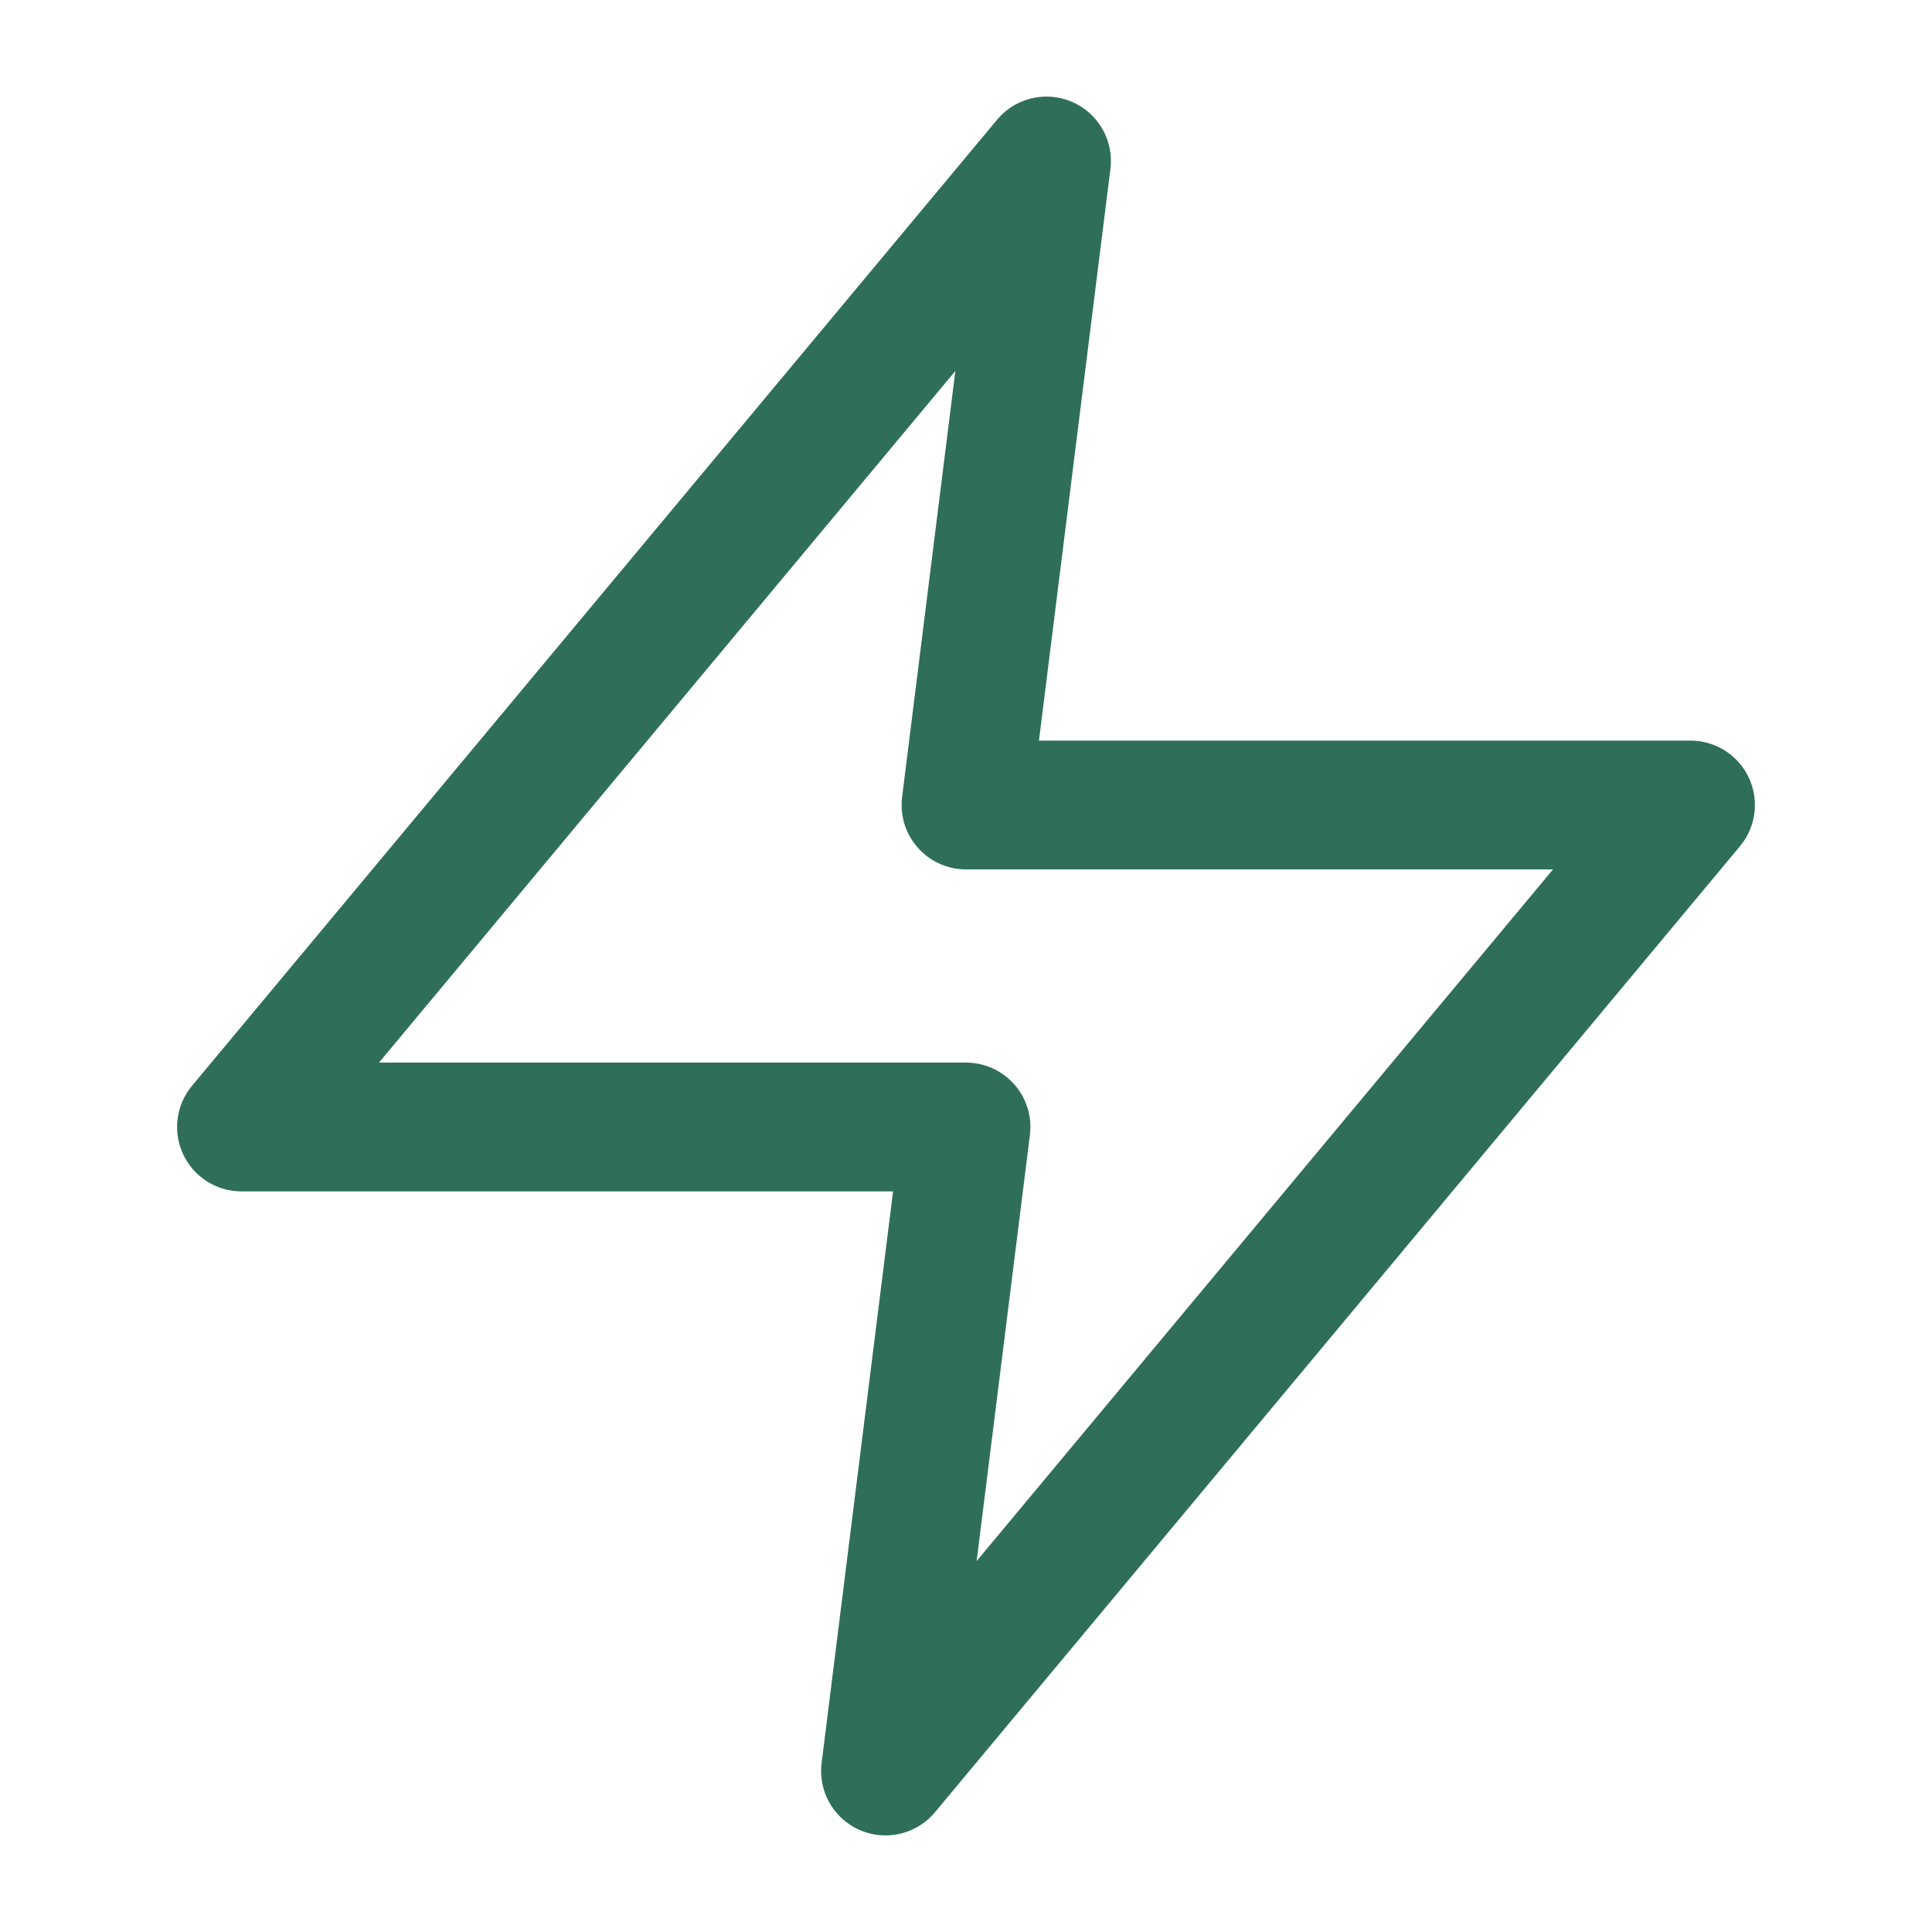
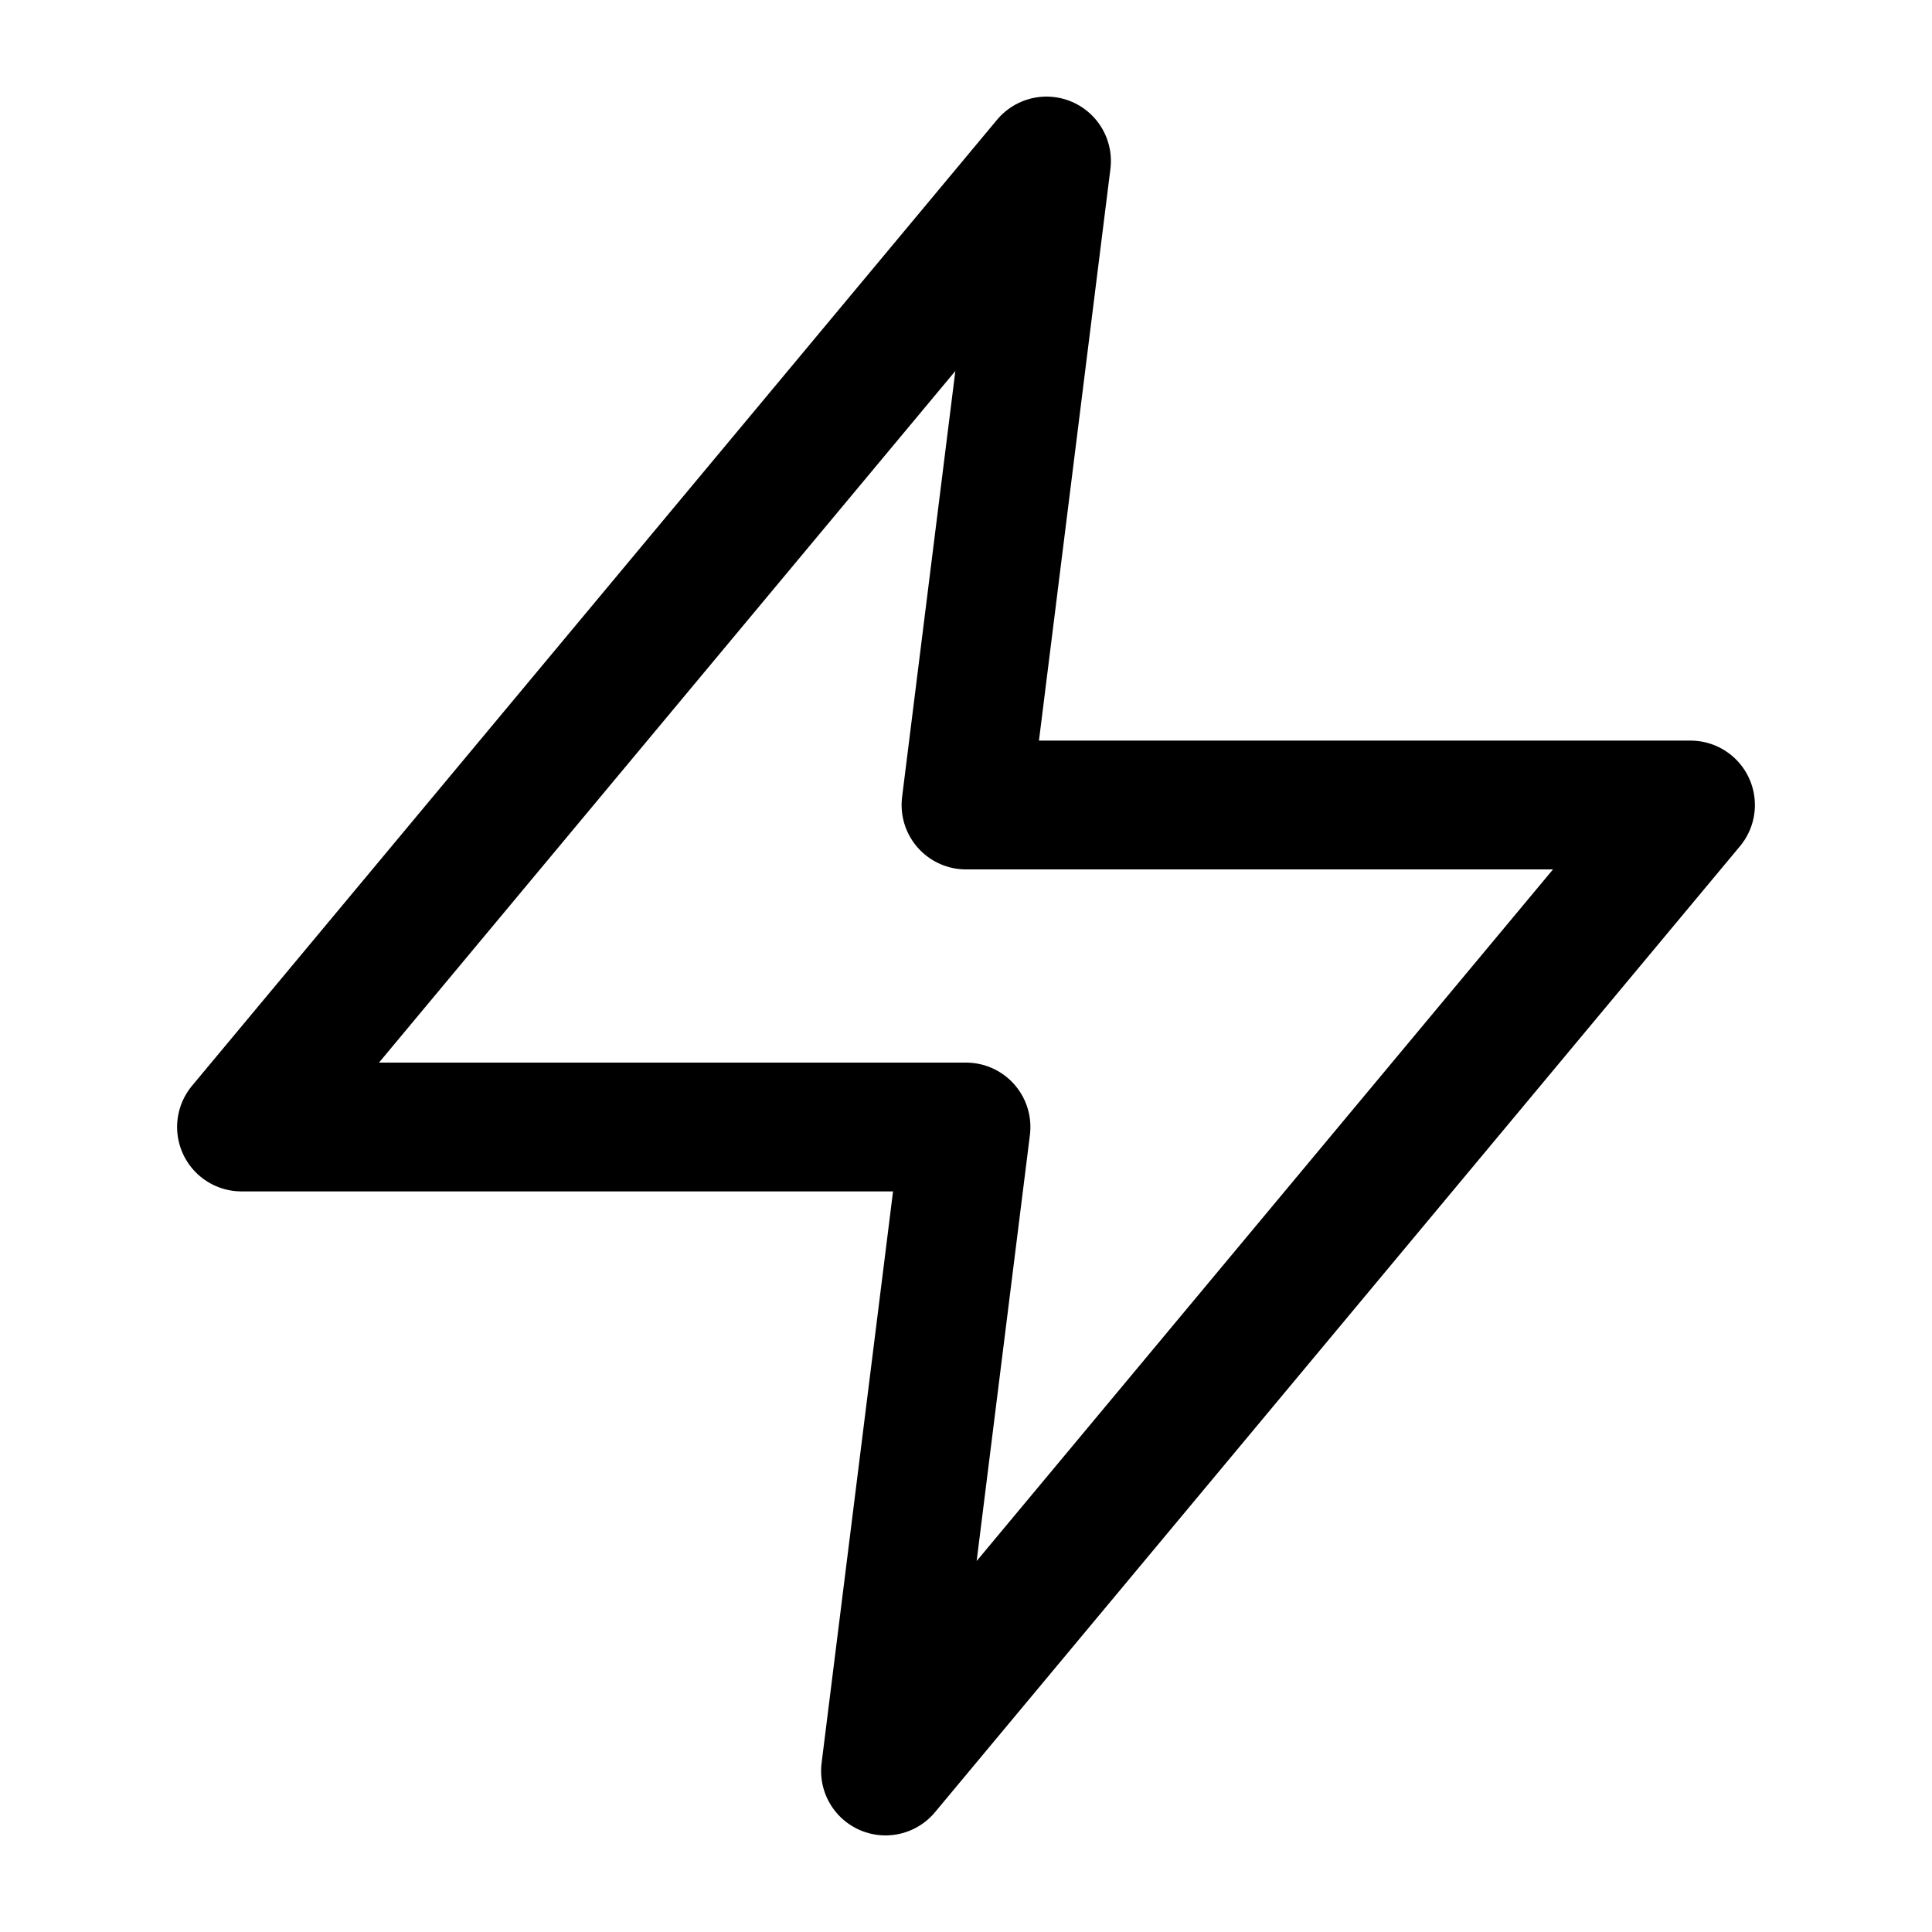
- <svg xmlns="http://www.w3.org/2000/svg" width="24" height="24" viewBox="0 0 24 24" fill="none" stroke="#2F6F59" stroke-width="1.6" stroke-linecap="round" stroke-linejoin="round">
+ <svg xmlns="http://www.w3.org/2000/svg" width="24" height="24" viewBox="0 0 24 24" fill="none" stroke="currentColor" stroke-width="1.6" stroke-linecap="round" stroke-linejoin="round">
  <polygon points="13 2 3 14 12 14 11 22 21 10 12 10 13 2" />
</svg>
